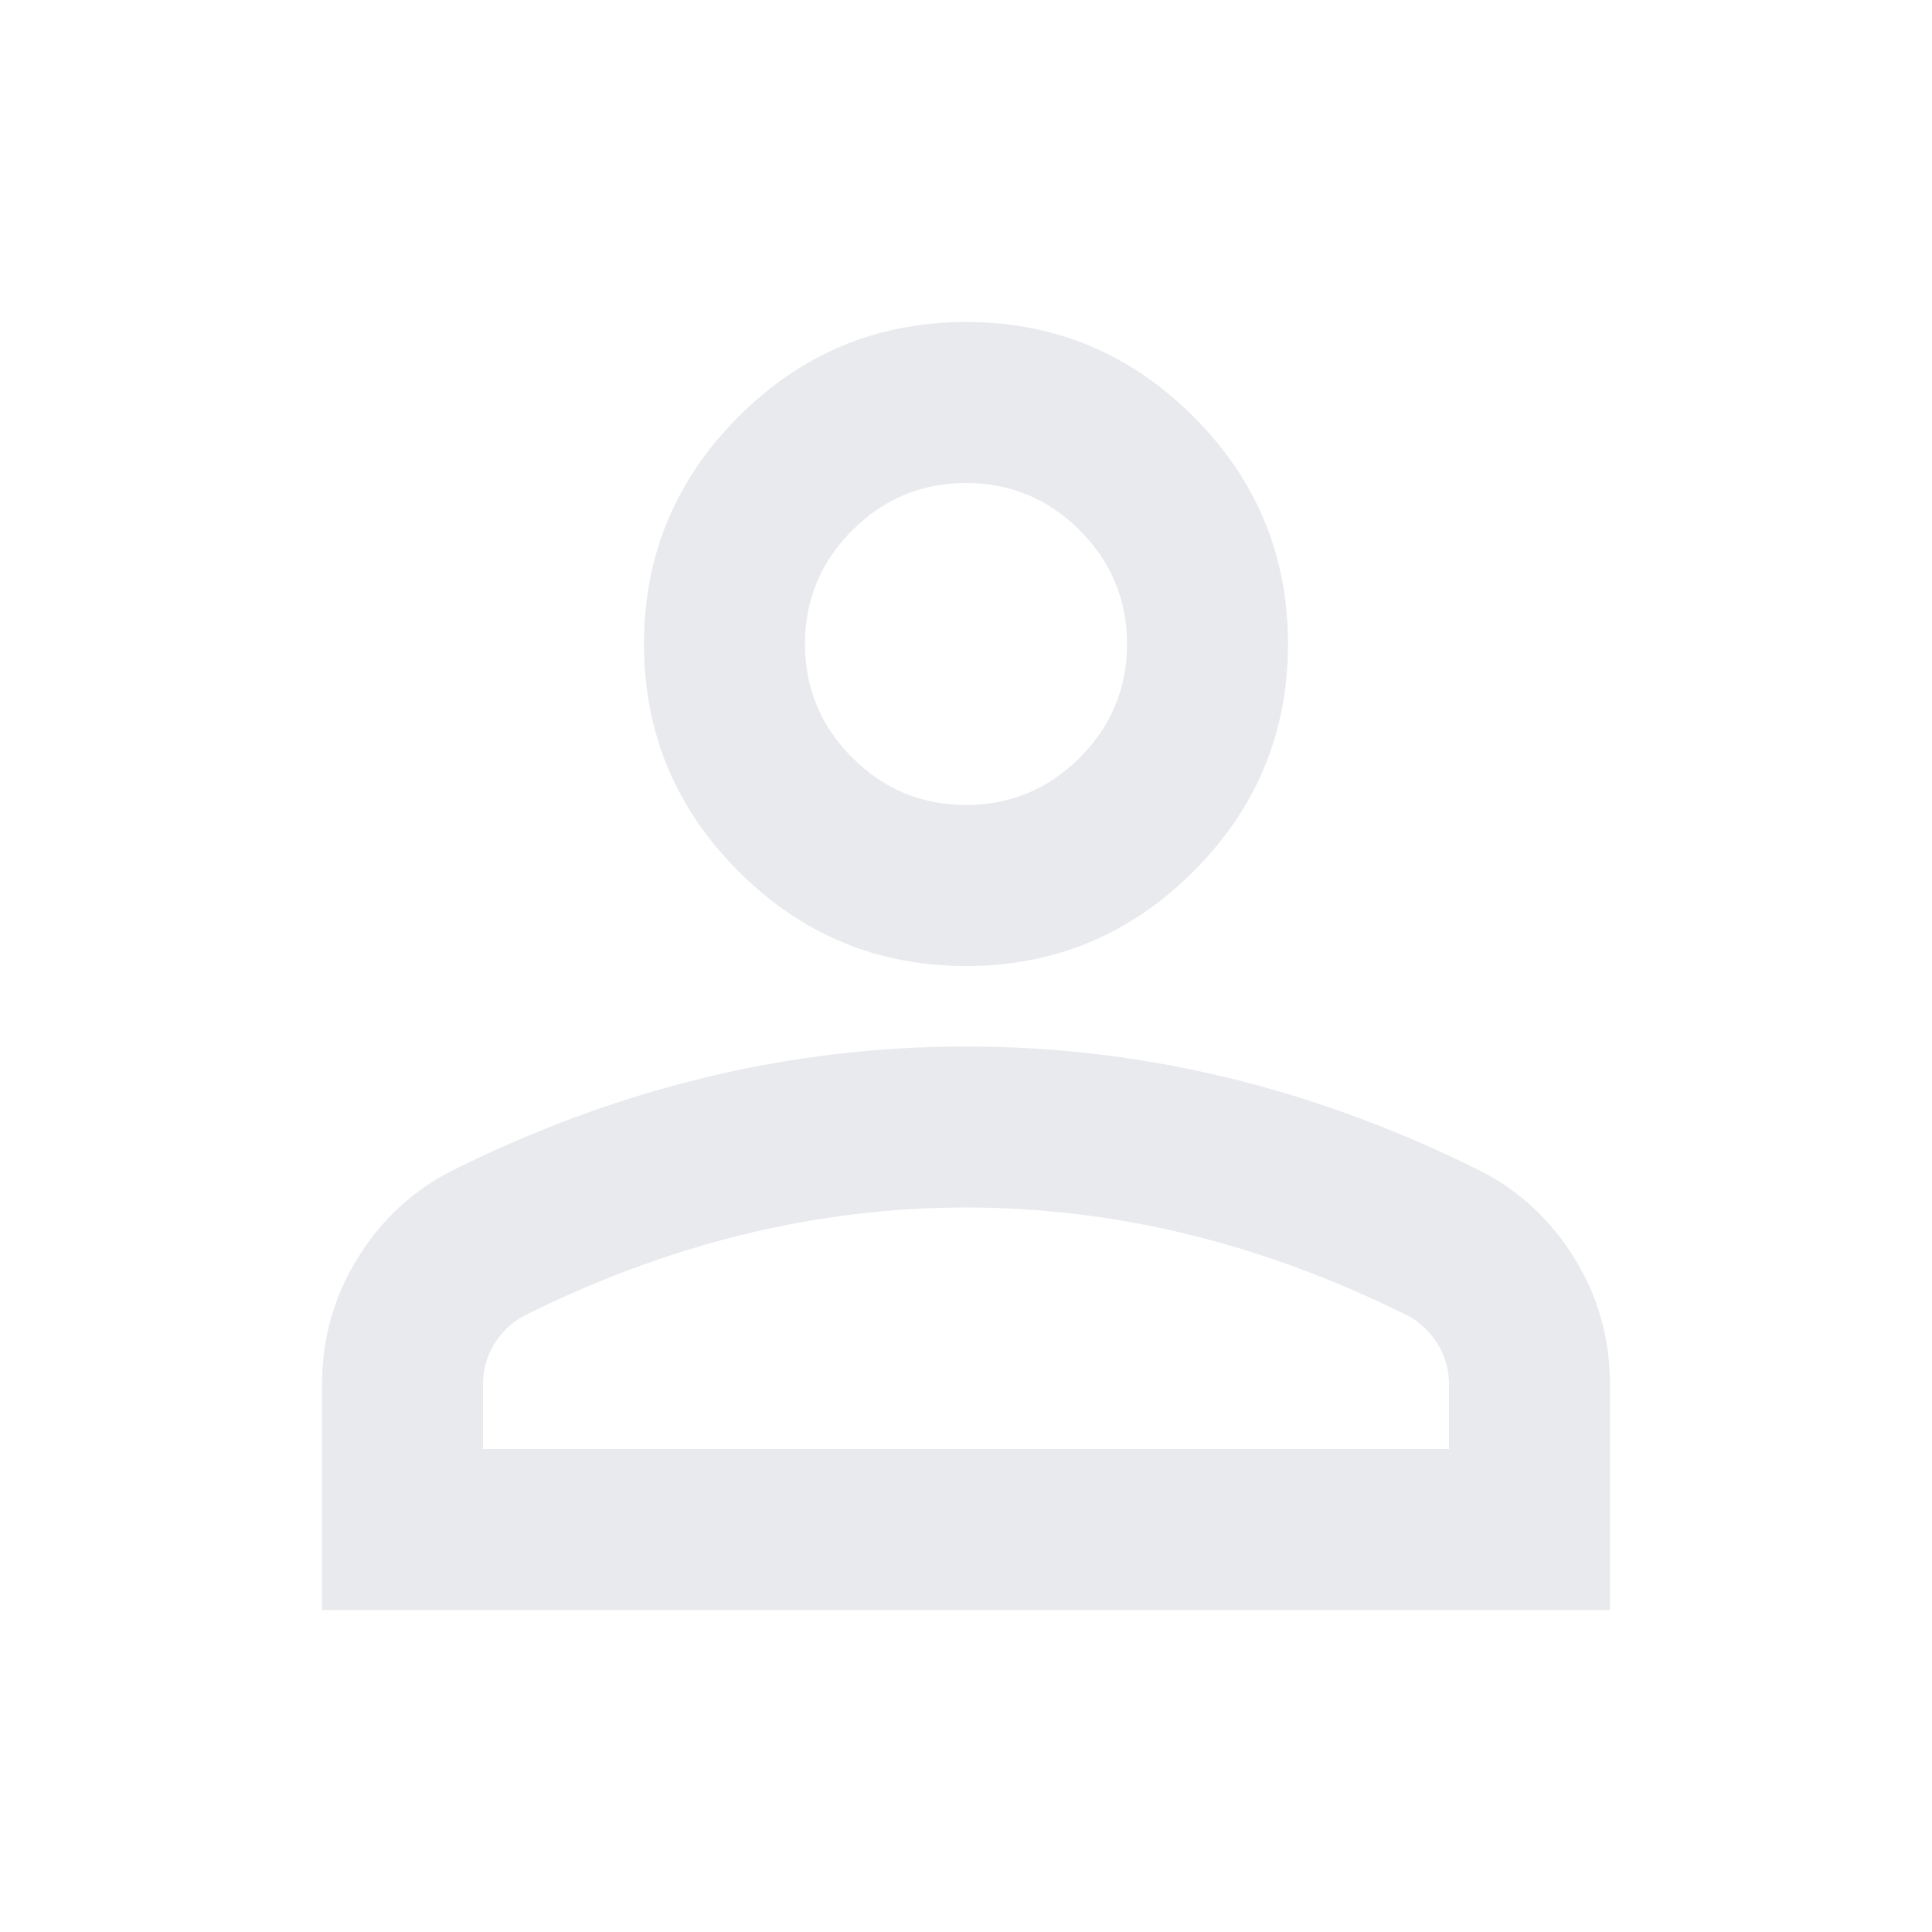
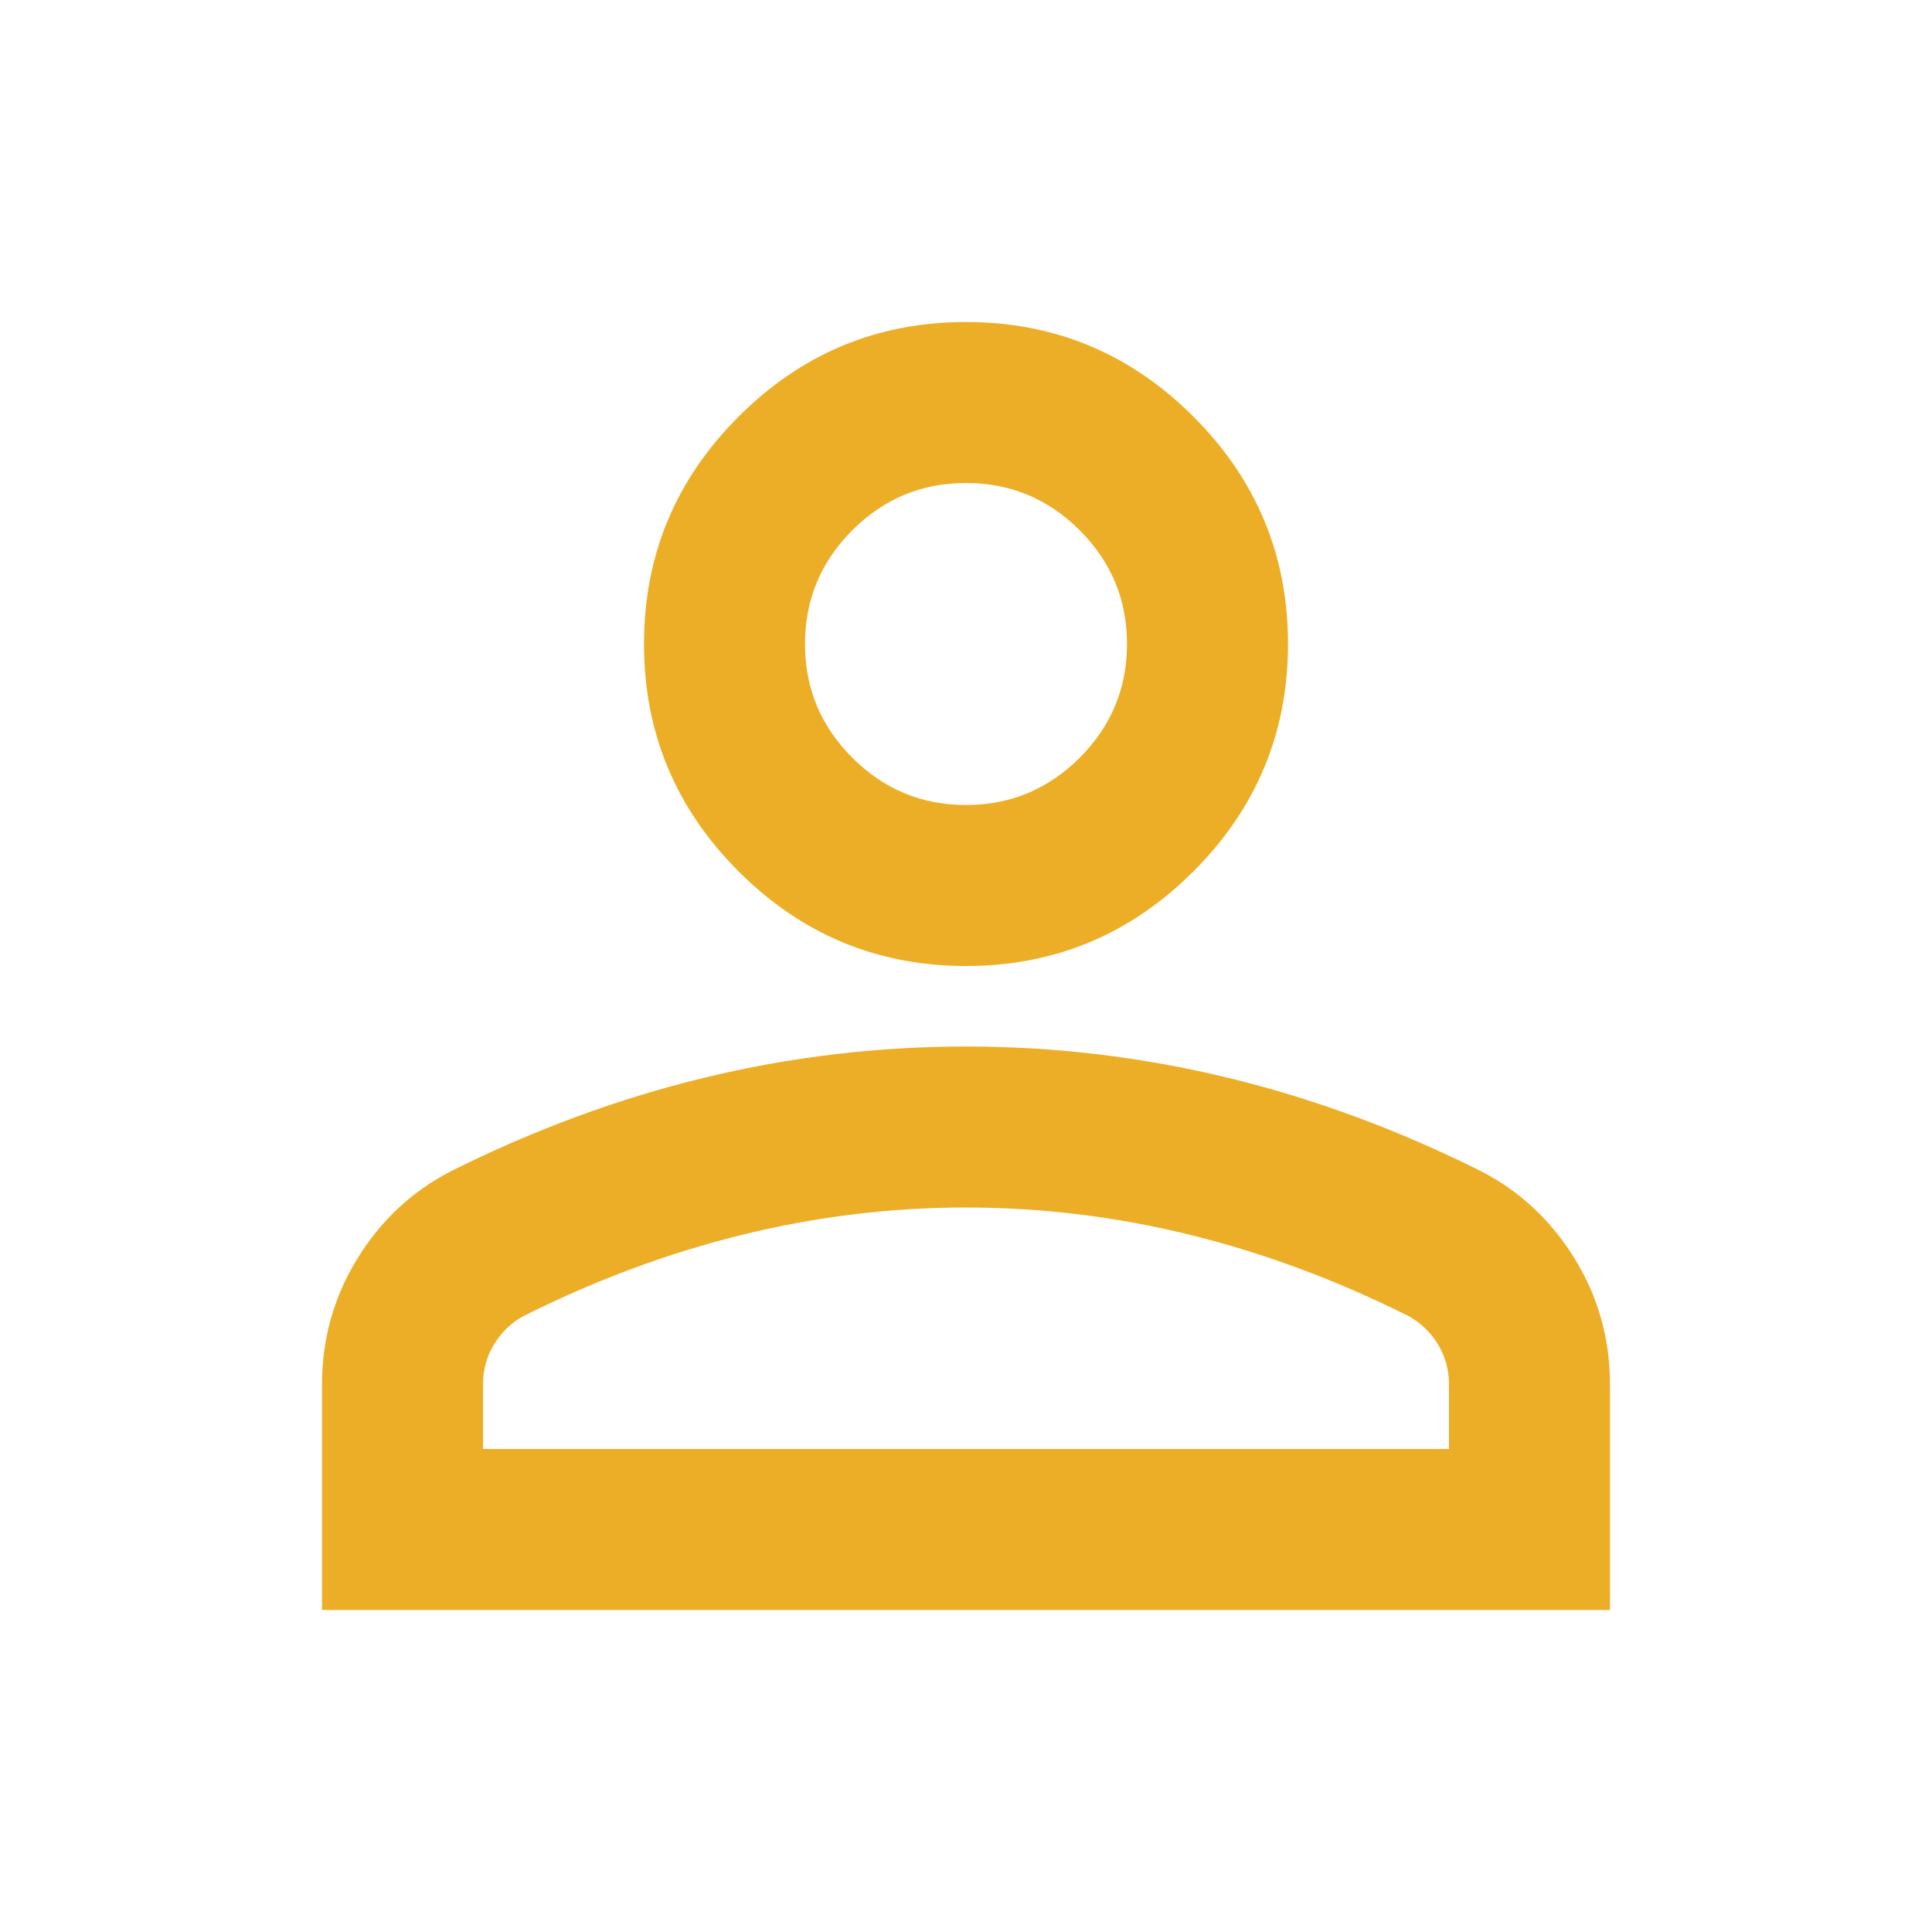
- <svg xmlns="http://www.w3.org/2000/svg" height="24px" viewBox="0 -960 960 960" width="24px" fill="#e8eaed">
+ <svg xmlns="http://www.w3.org/2000/svg" height="24px" viewBox="0 -960 960 960" width="24px" fill="rgba(235, 165, 16, 0.9)">
  <path d="M480-480q-66 0-113-47t-47-113q0-66 47-113t113-47q66 0 113 47t47 113q0 66-47 113t-113 47ZM160-160v-112q0-34 17.5-62.5T224-378q62-31 126-46.5T480-440q66 0 130 15.5T736-378q29 15 46.5 43.5T800-272v112H160Zm80-80h480v-32q0-11-5.5-20T700-306q-54-27-109-40.5T480-360q-56 0-111 13.5T260-306q-9 5-14.5 14t-5.5 20v32Zm240-320q33 0 56.5-23.5T560-640q0-33-23.5-56.5T480-720q-33 0-56.5 23.5T400-640q0 33 23.5 56.5T480-560Zm0-80Zm0 400Z" />
</svg>
